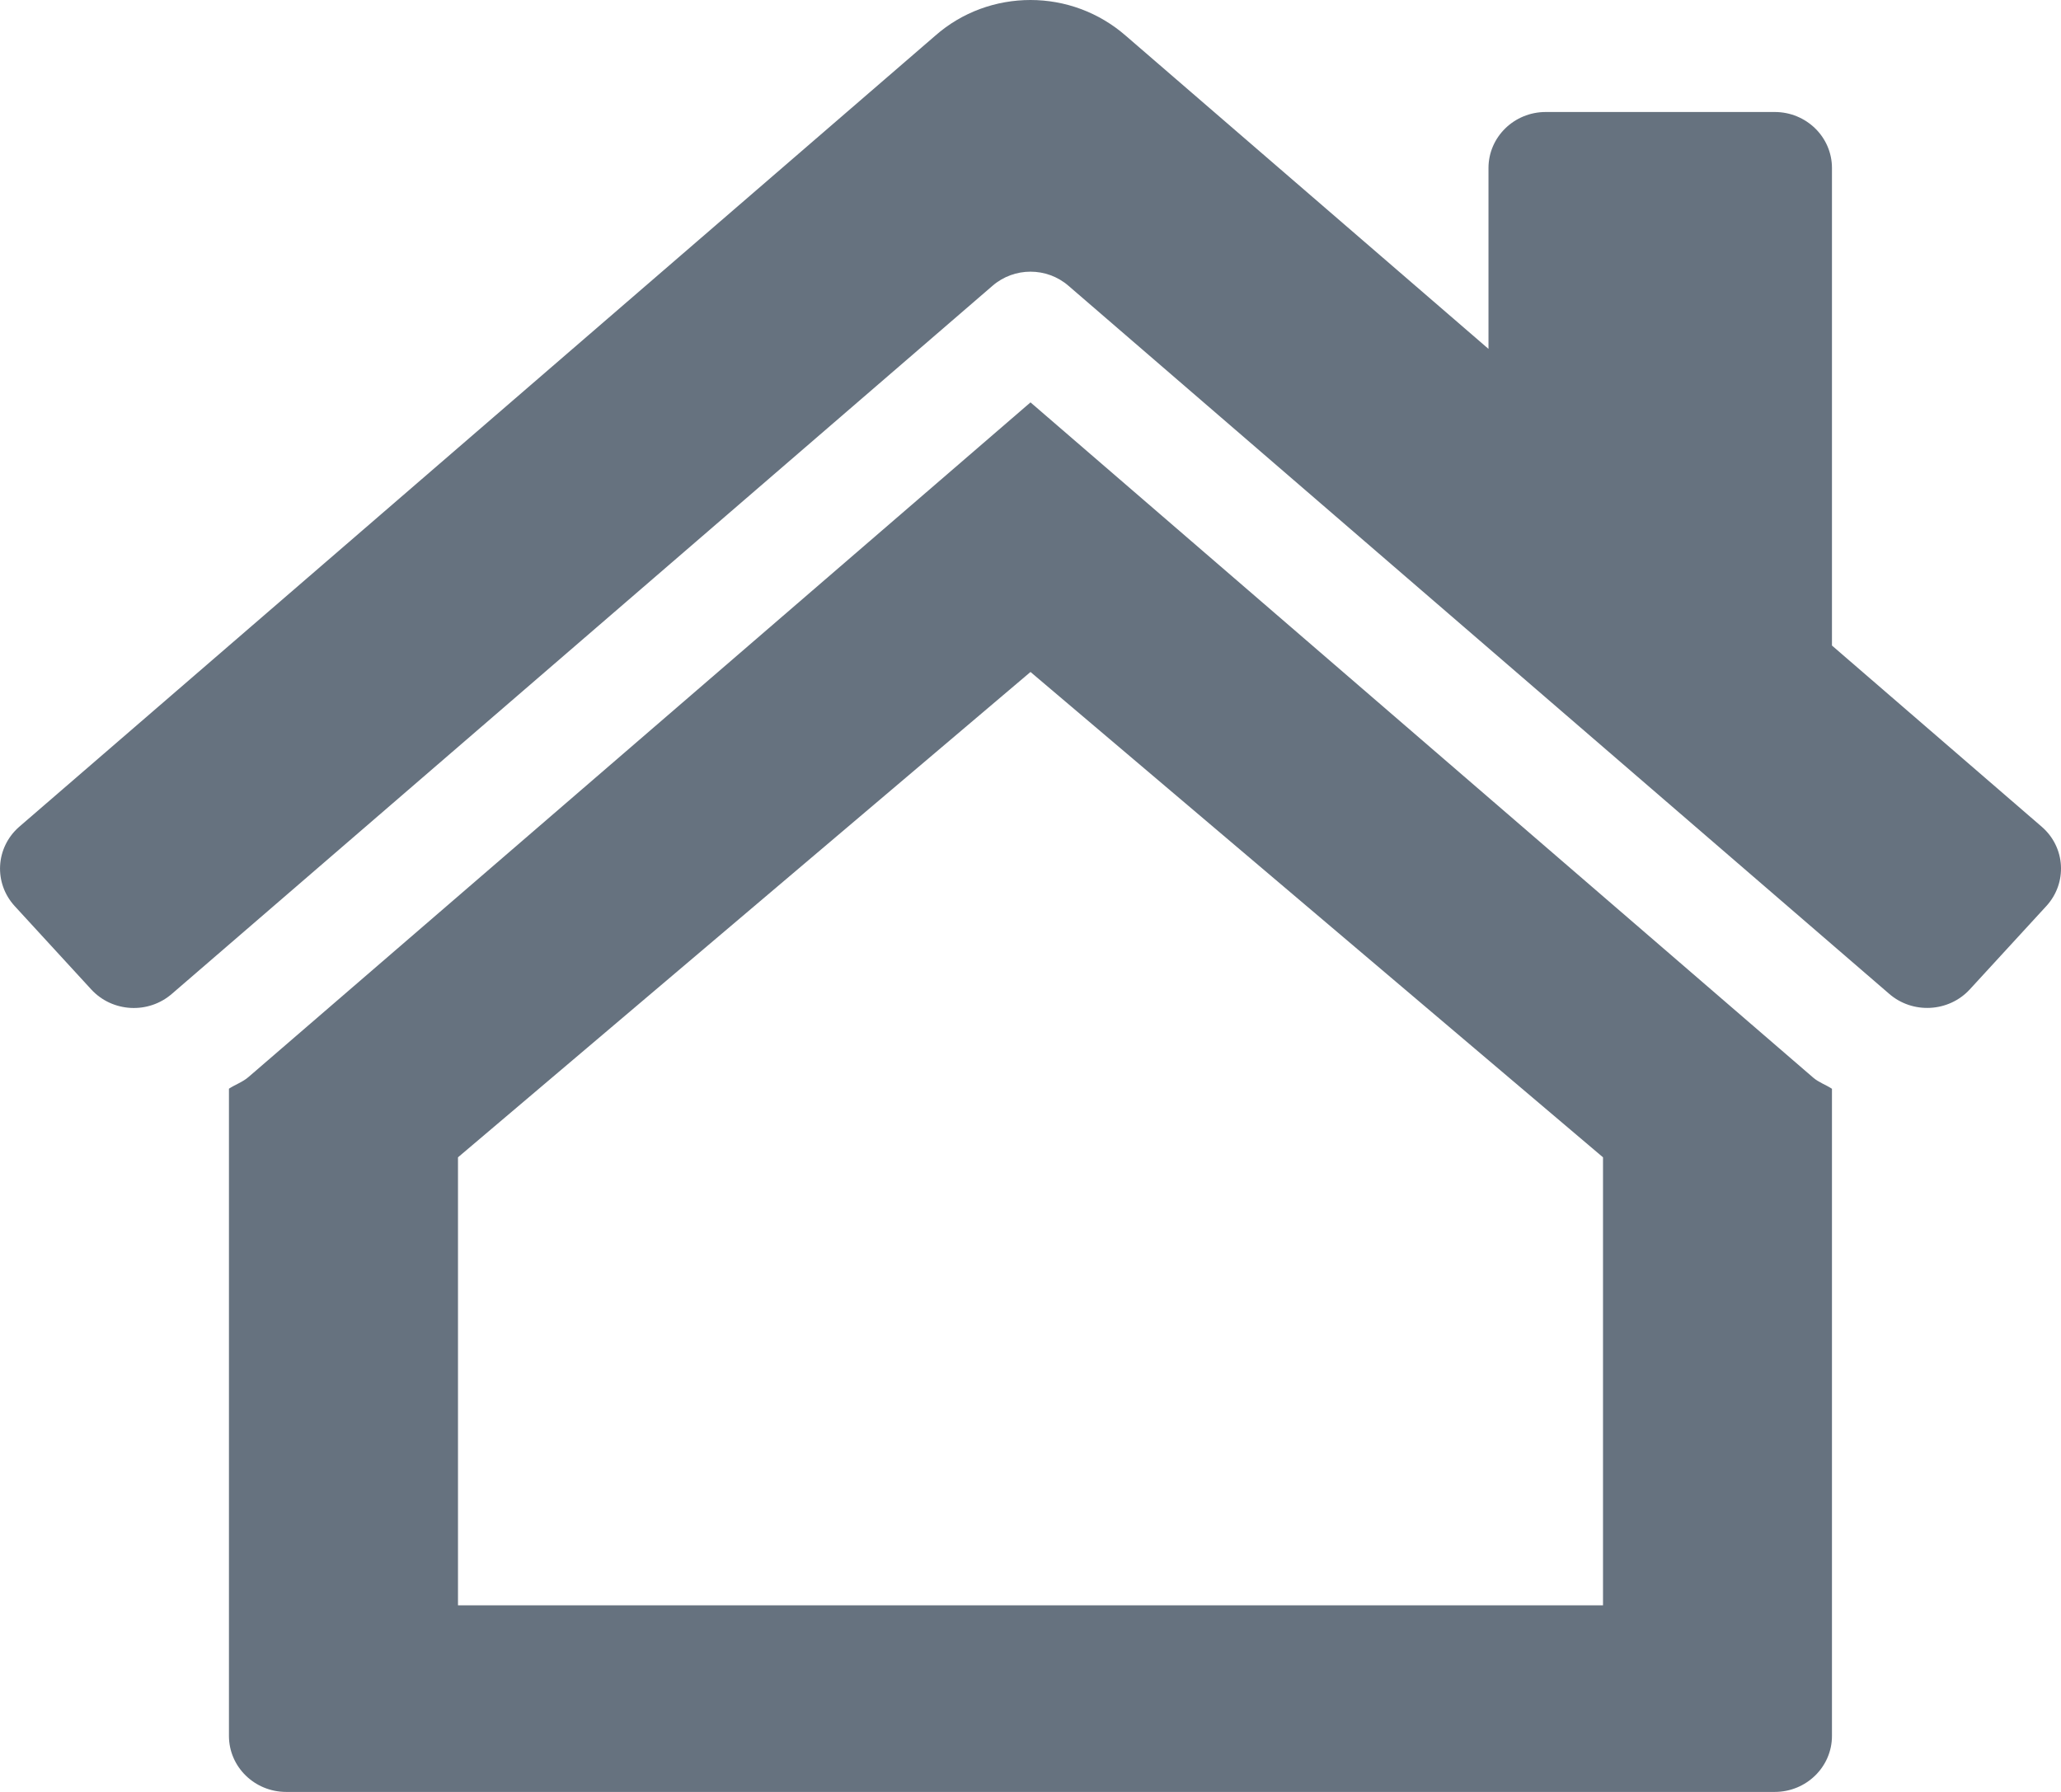
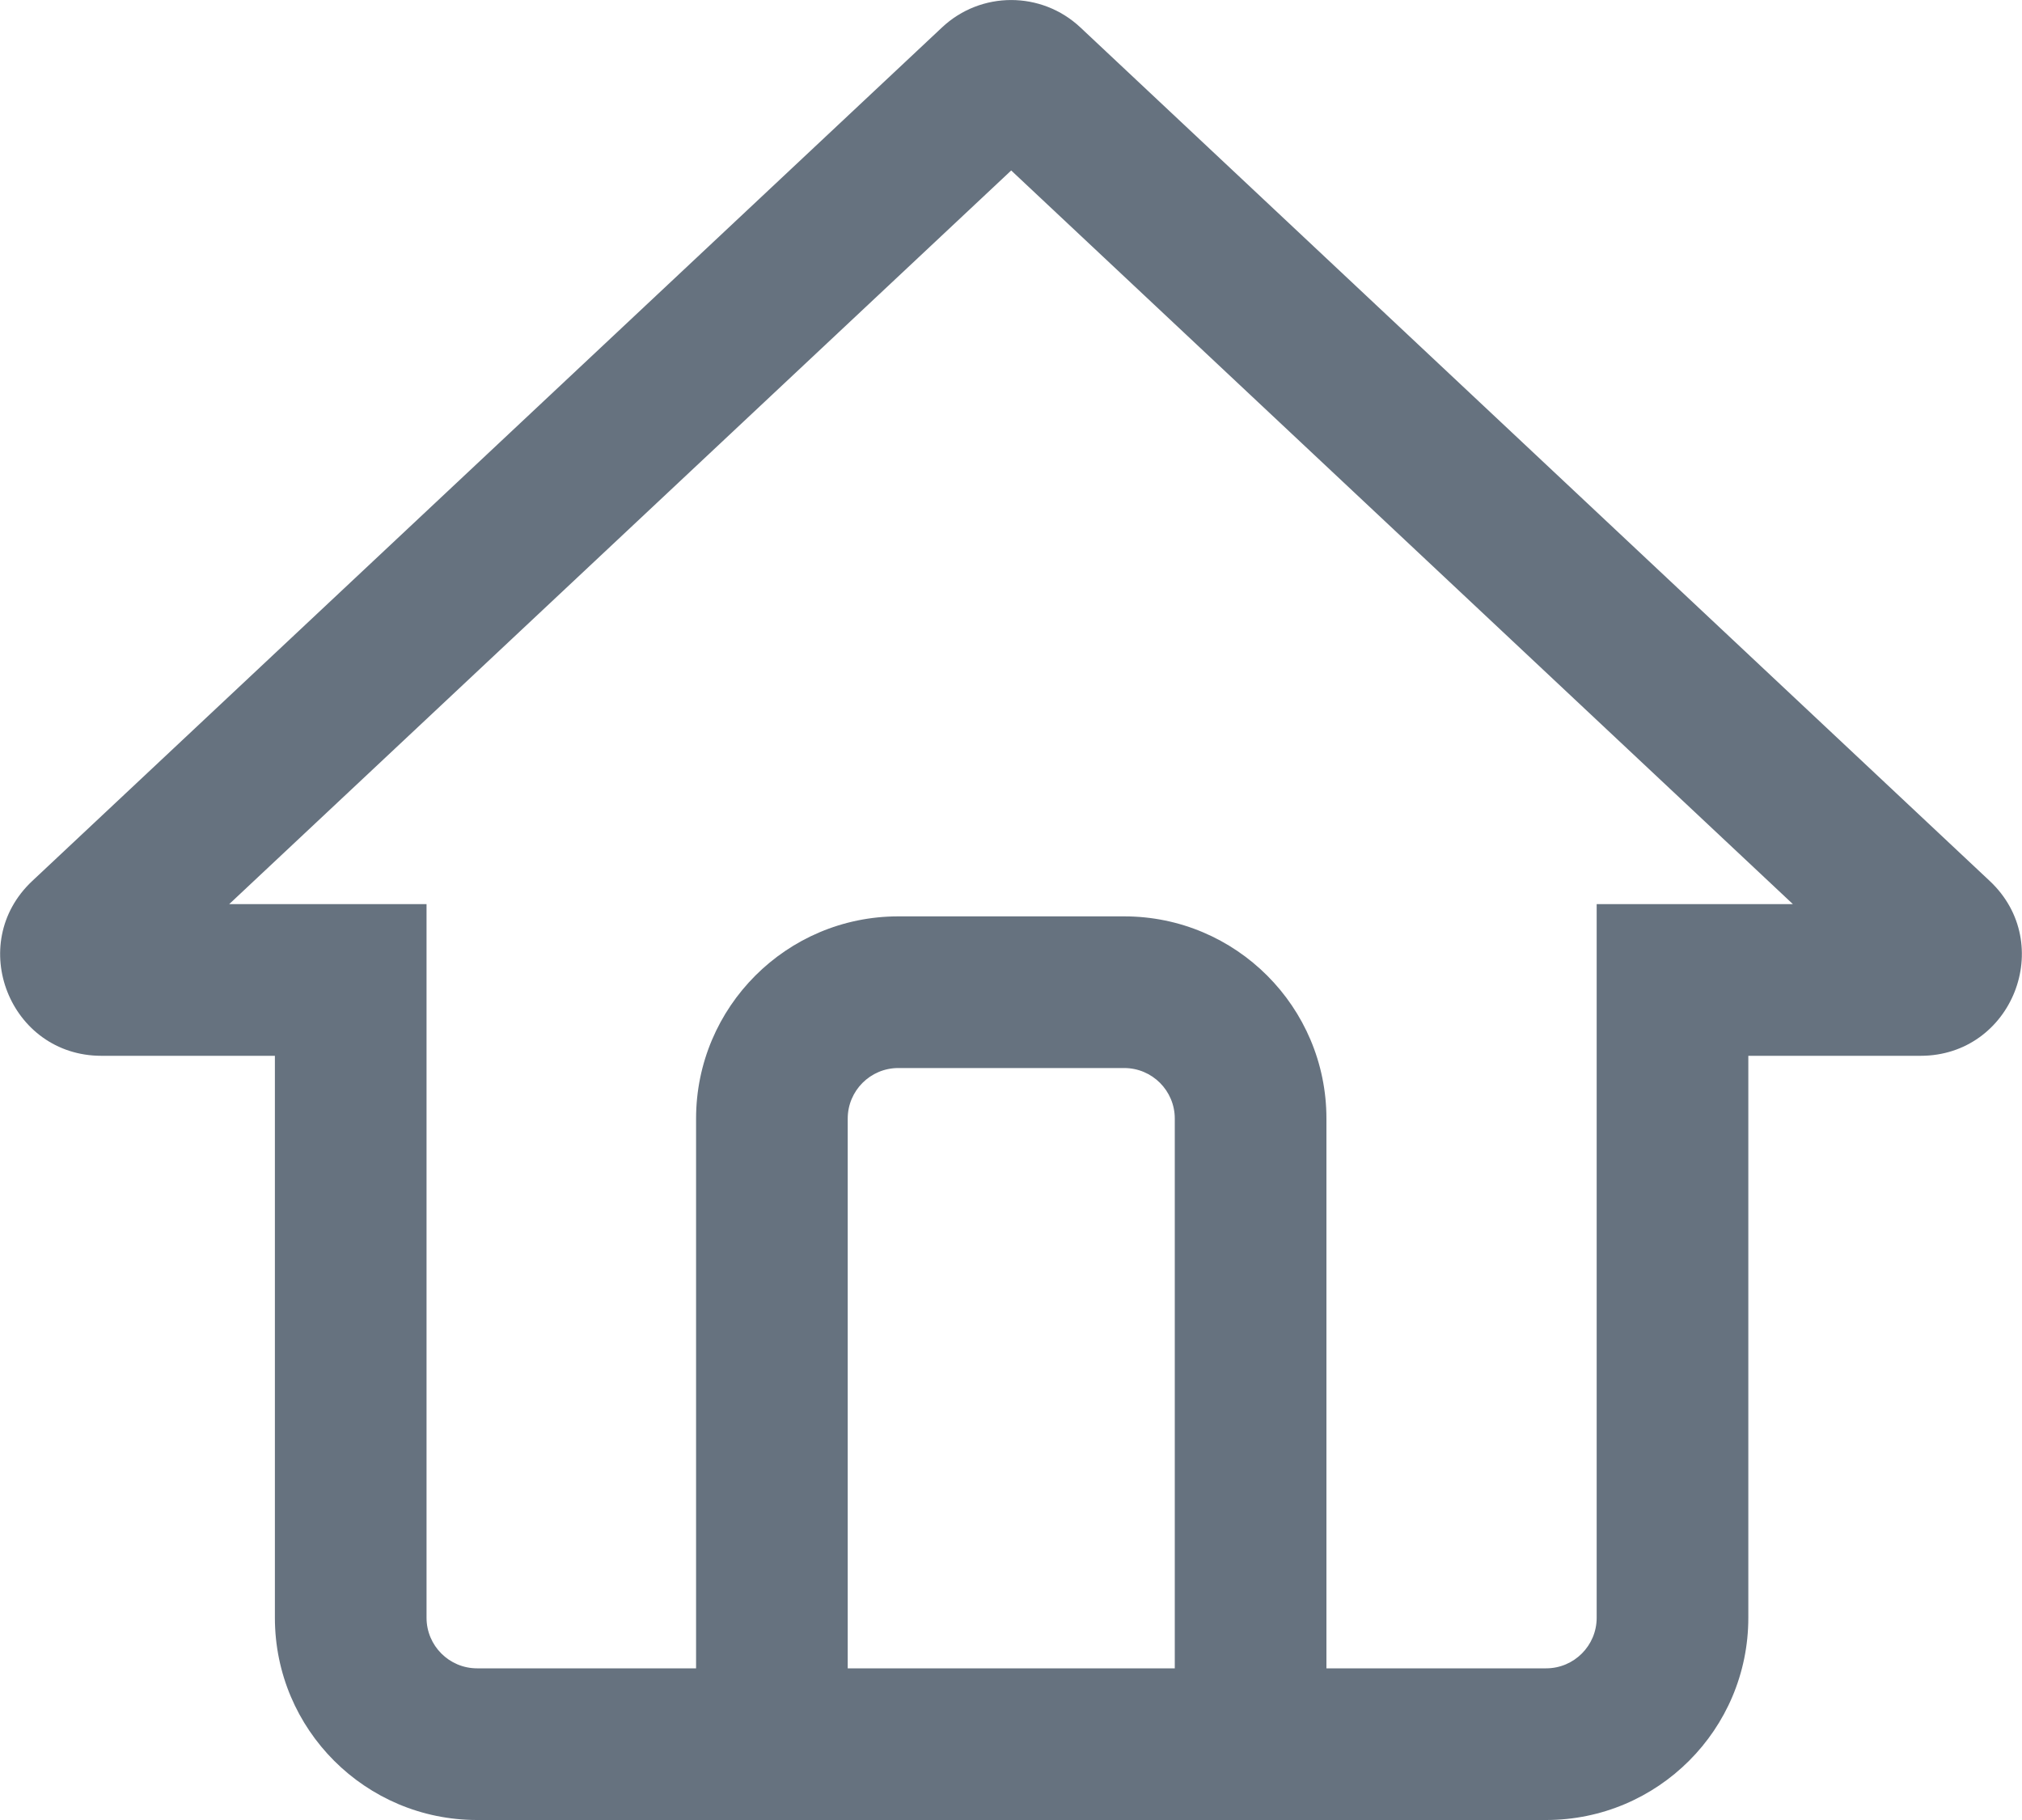
- <svg xmlns="http://www.w3.org/2000/svg" width="23" height="20" viewBox="0 0 23 20" fill="none">
-   <path d="M11.5 4.491L2.774 12.02C2.709 12.077 2.627 12.104 2.555 12.151V19.375C2.555 19.72 2.841 20 3.194 20H8.093V17.917H5.111V12.917L11.5 7.5L17.889 12.917V17.917H8.093V20H19.805C20.158 20 20.444 19.72 20.444 19.375V12.152C20.376 12.107 20.296 12.081 20.234 12.027L11.5 4.491ZM22.788 9.23L20.444 7.205V1.875C20.444 1.53 20.158 1.25 19.805 1.25H17.25C16.897 1.25 16.611 1.53 16.611 1.875V3.894L12.568 0.403C12.263 0.135 11.882 0 11.5 8.54135e-07C11.118 -0 10.737 0.133 10.434 0.401L0.212 9.23C-0.05 9.461 -0.072 9.855 0.164 10.113L1.018 11.043C1.254 11.3 1.658 11.321 1.921 11.09L11.077 3.189C11.319 2.98 11.681 2.98 11.923 3.189L21.08 11.09C21.342 11.32 21.746 11.299 21.982 11.043L22.837 10.112C23.072 9.855 23.051 9.46 22.788 9.23Z" fill="#66727F" />
+ <svg xmlns="http://www.w3.org/2000/svg" width="20" height="18" viewBox="0 0 20 18" fill="none">
+   <path fill-rule="evenodd" clip-rule="evenodd" d="M17.293 8.942H15.793V10.442V16C15.793 16.276 15.569 16.5 15.293 16.5H13.12V16.5V11.063C13.12 9.959 12.225 9.063 11.12 9.063H8.885C7.781 9.063 6.885 9.959 6.885 11.063V16.5V16.5H4.719C4.443 16.5 4.219 16.276 4.219 16V10.442V8.942H2.719H2.267L10.002 1.686L17.734 8.942H17.293ZM19.681 8.713L10.686 0.271C10.301 -0.09 9.702 -0.09 9.318 0.271L0.319 8.713C-0.342 9.333 0.097 10.442 1.003 10.442H1.219H2.719V11.942V16C2.719 17.105 3.615 18 4.719 18H15.293C16.397 18 17.293 17.105 17.293 16V11.942V10.442H18.793H18.997C19.903 10.442 20.342 9.333 19.681 8.713ZM8.885 10.563H11.12C11.396 10.563 11.62 10.787 11.62 11.063V16.5H8.385V11.063C8.385 10.787 8.609 10.563 8.885 10.563Z" fill="#66727F" />
</svg>
